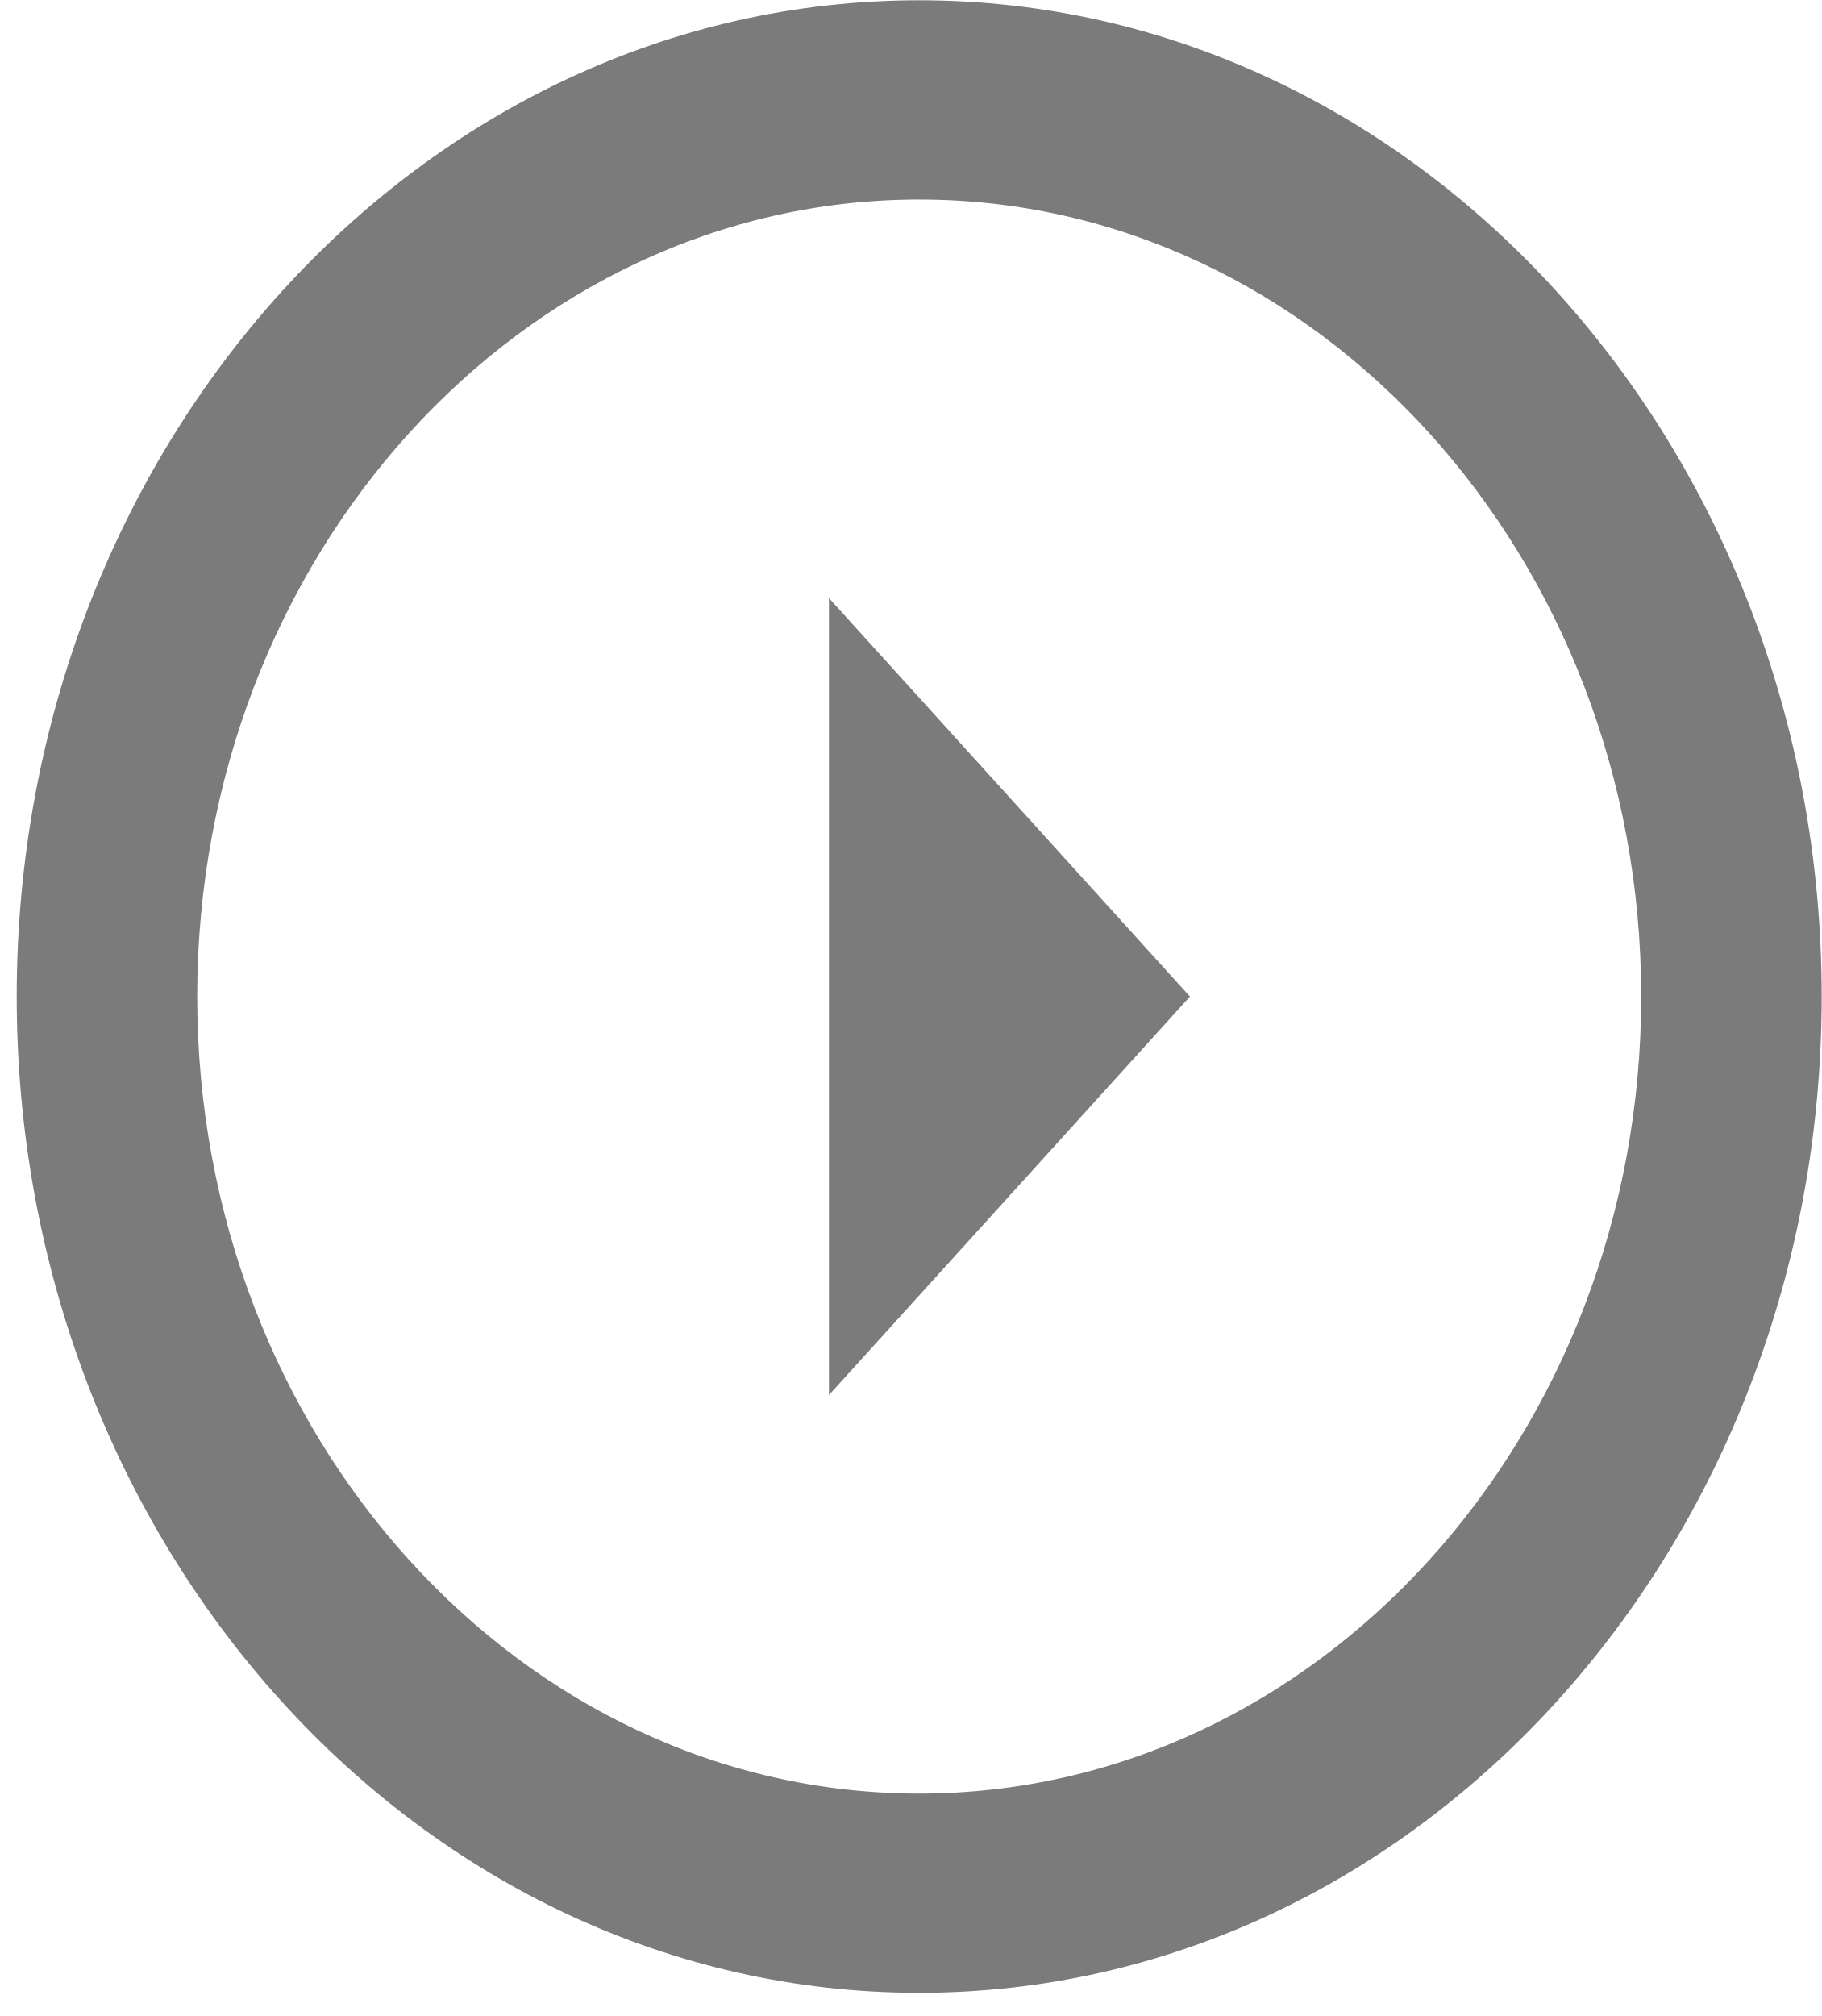
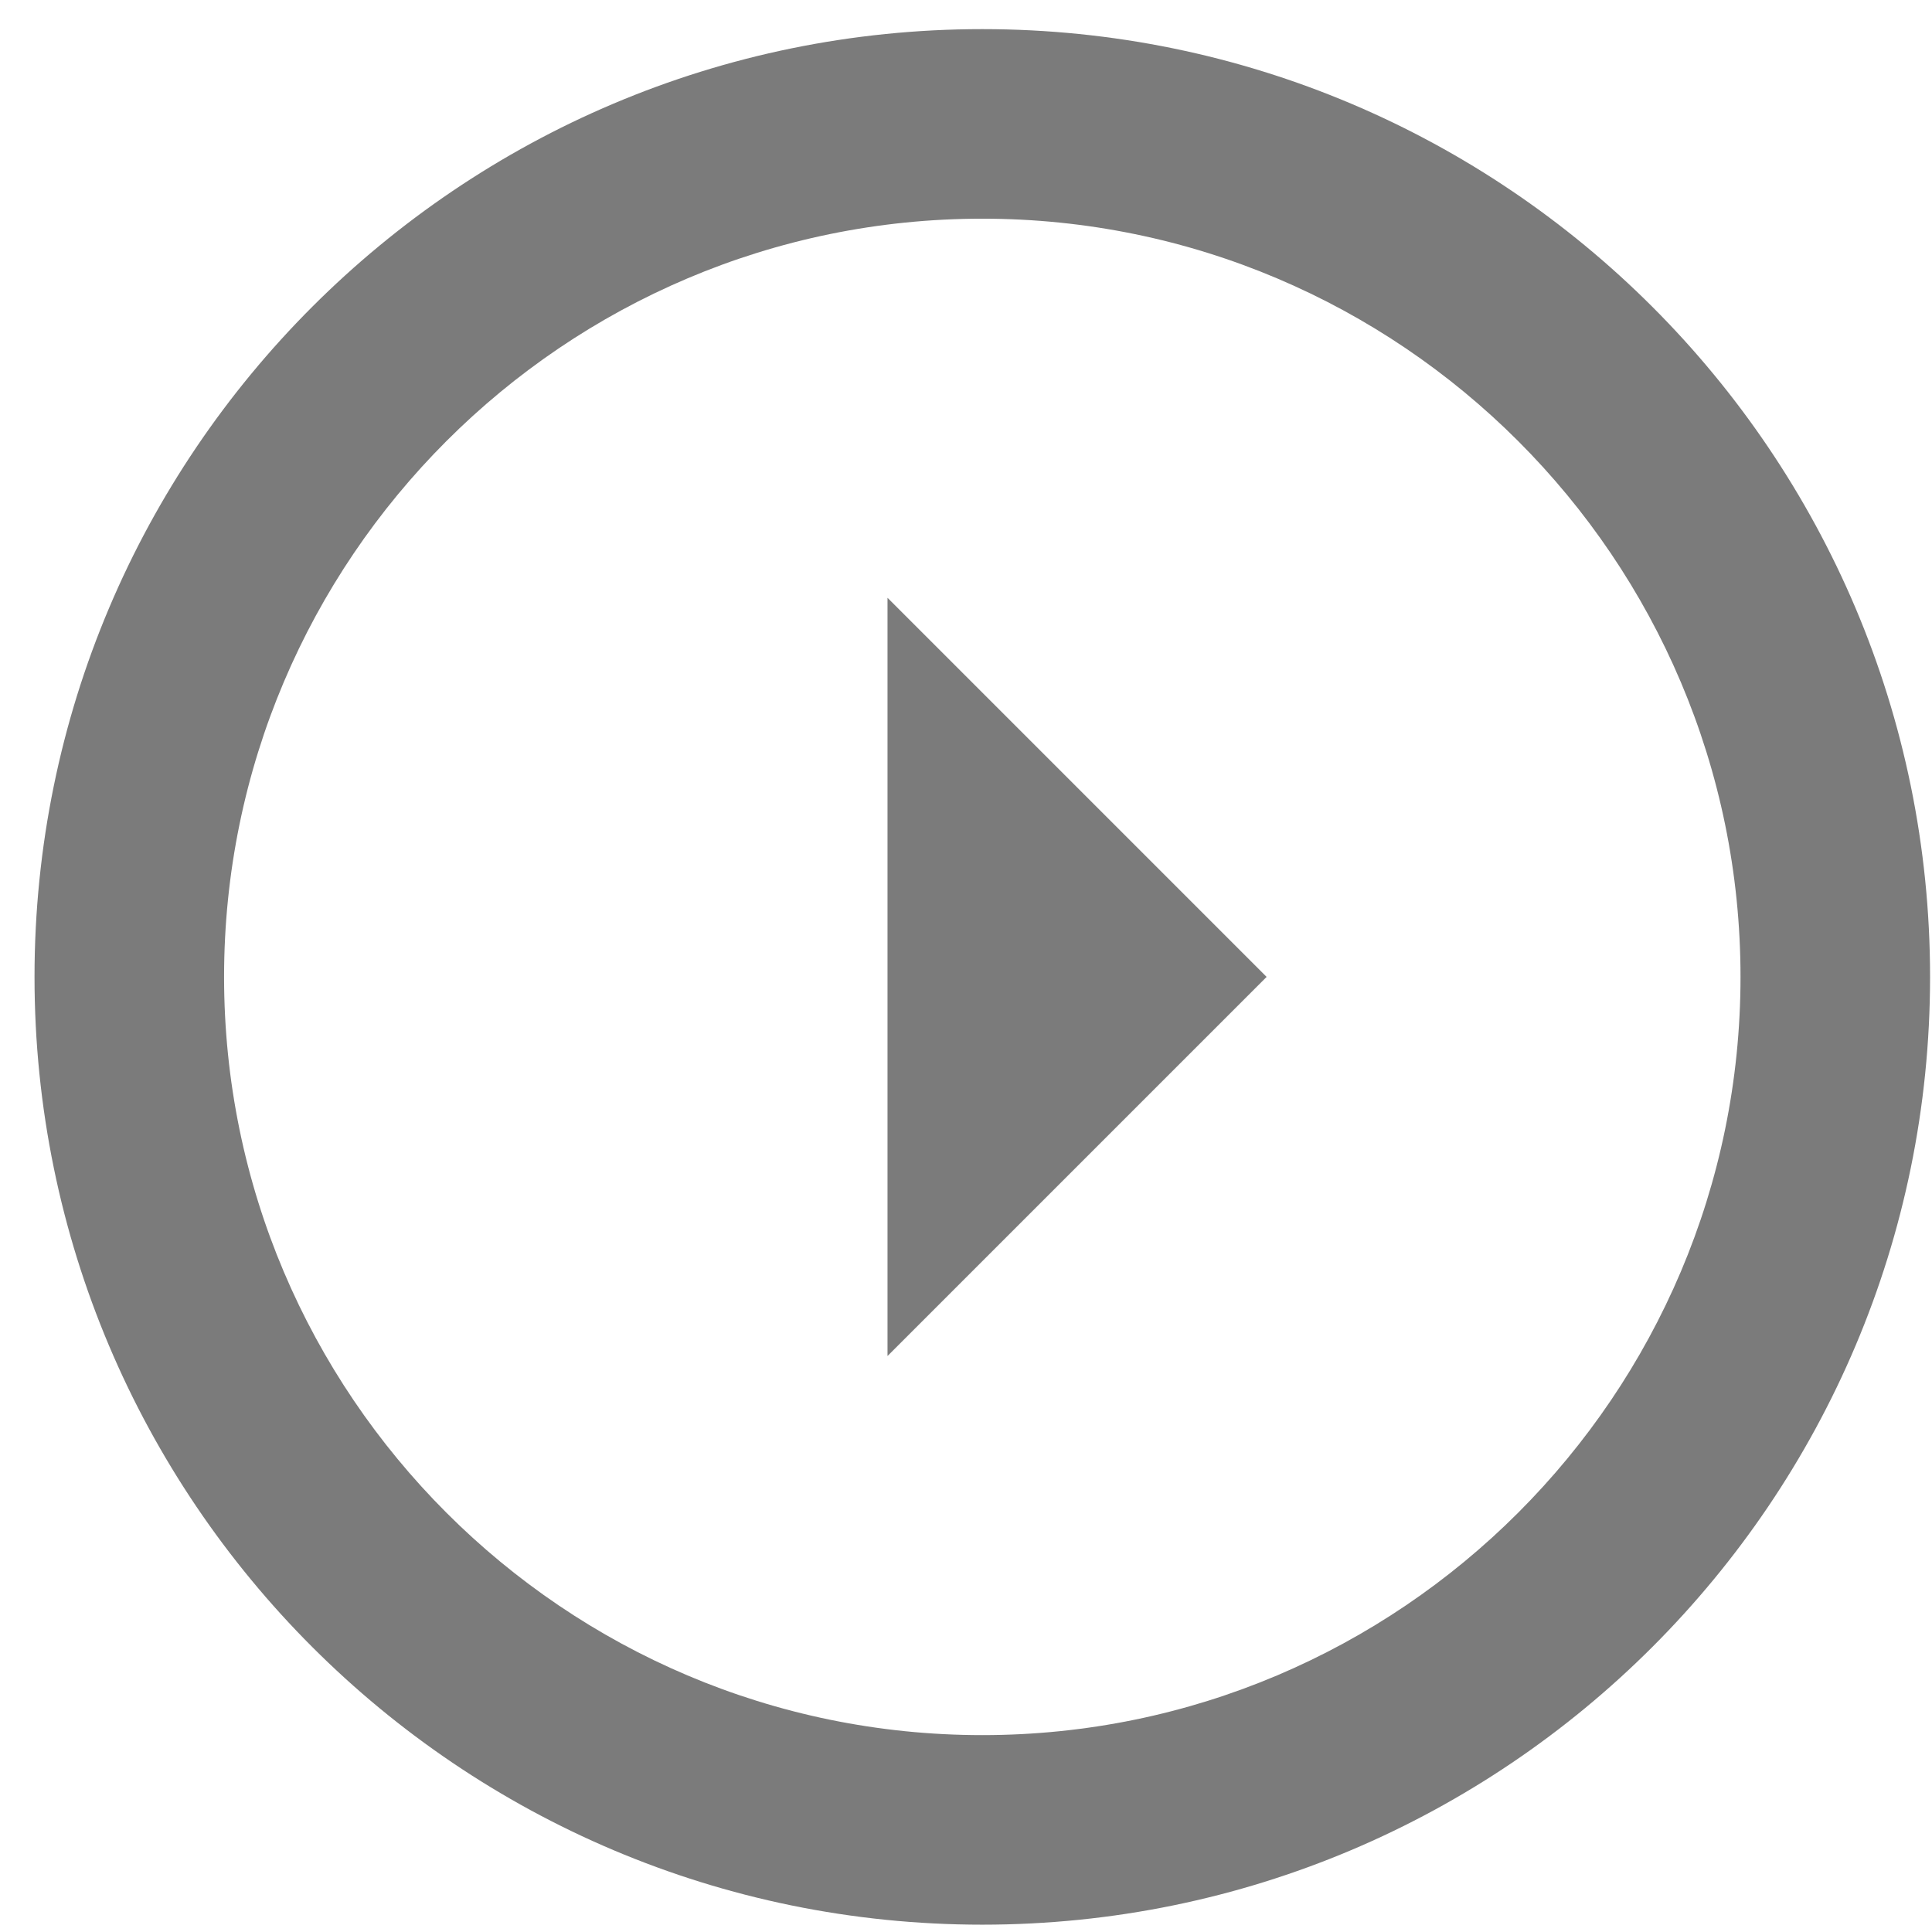
- <svg xmlns="http://www.w3.org/2000/svg" width="47" height="52" viewBox="0 0 47 52" fill="none">
-   <path d="M5.088 25.705C5.088 14.372 13.447 5.147 23.715 5.147C33.984 5.147 42.343 14.372 42.343 25.705C42.343 37.037 33.984 46.263 23.715 46.263C13.447 46.263 5.088 37.037 5.088 25.705ZM0.431 25.705C0.431 39.89 10.862 51.402 23.715 51.402C36.568 51.402 47 39.89 47 25.705C47 11.52 36.568 0.007 23.715 0.007C10.862 0.007 0.431 11.52 0.431 25.705ZM30.701 25.705L21.387 35.984L21.387 15.426L30.701 25.705Z" fill="#7B7B7B" />
+ <svg xmlns="http://www.w3.org/2000/svg" width="53" height="53" viewBox="0 0 53 53" fill="none">
+   <path d="M6.147 26.799C6.147 15.333 15.481 5.999 26.947 5.999C38.413 5.999 47.747 15.333 47.747 26.799C47.747 38.265 38.413 47.599 26.947 47.599C15.481 47.599 6.147 38.265 6.147 26.799ZM0.947 26.799C0.947 41.151 12.595 52.799 26.947 52.799C41.299 52.799 52.947 41.151 52.947 26.799C52.947 12.447 41.299 0.799 26.947 0.799C12.595 0.799 0.947 12.447 0.947 26.799ZM34.747 26.799L24.347 37.199L24.347 16.399L34.747 26.799Z" fill="#7B7B7B" />
</svg>
